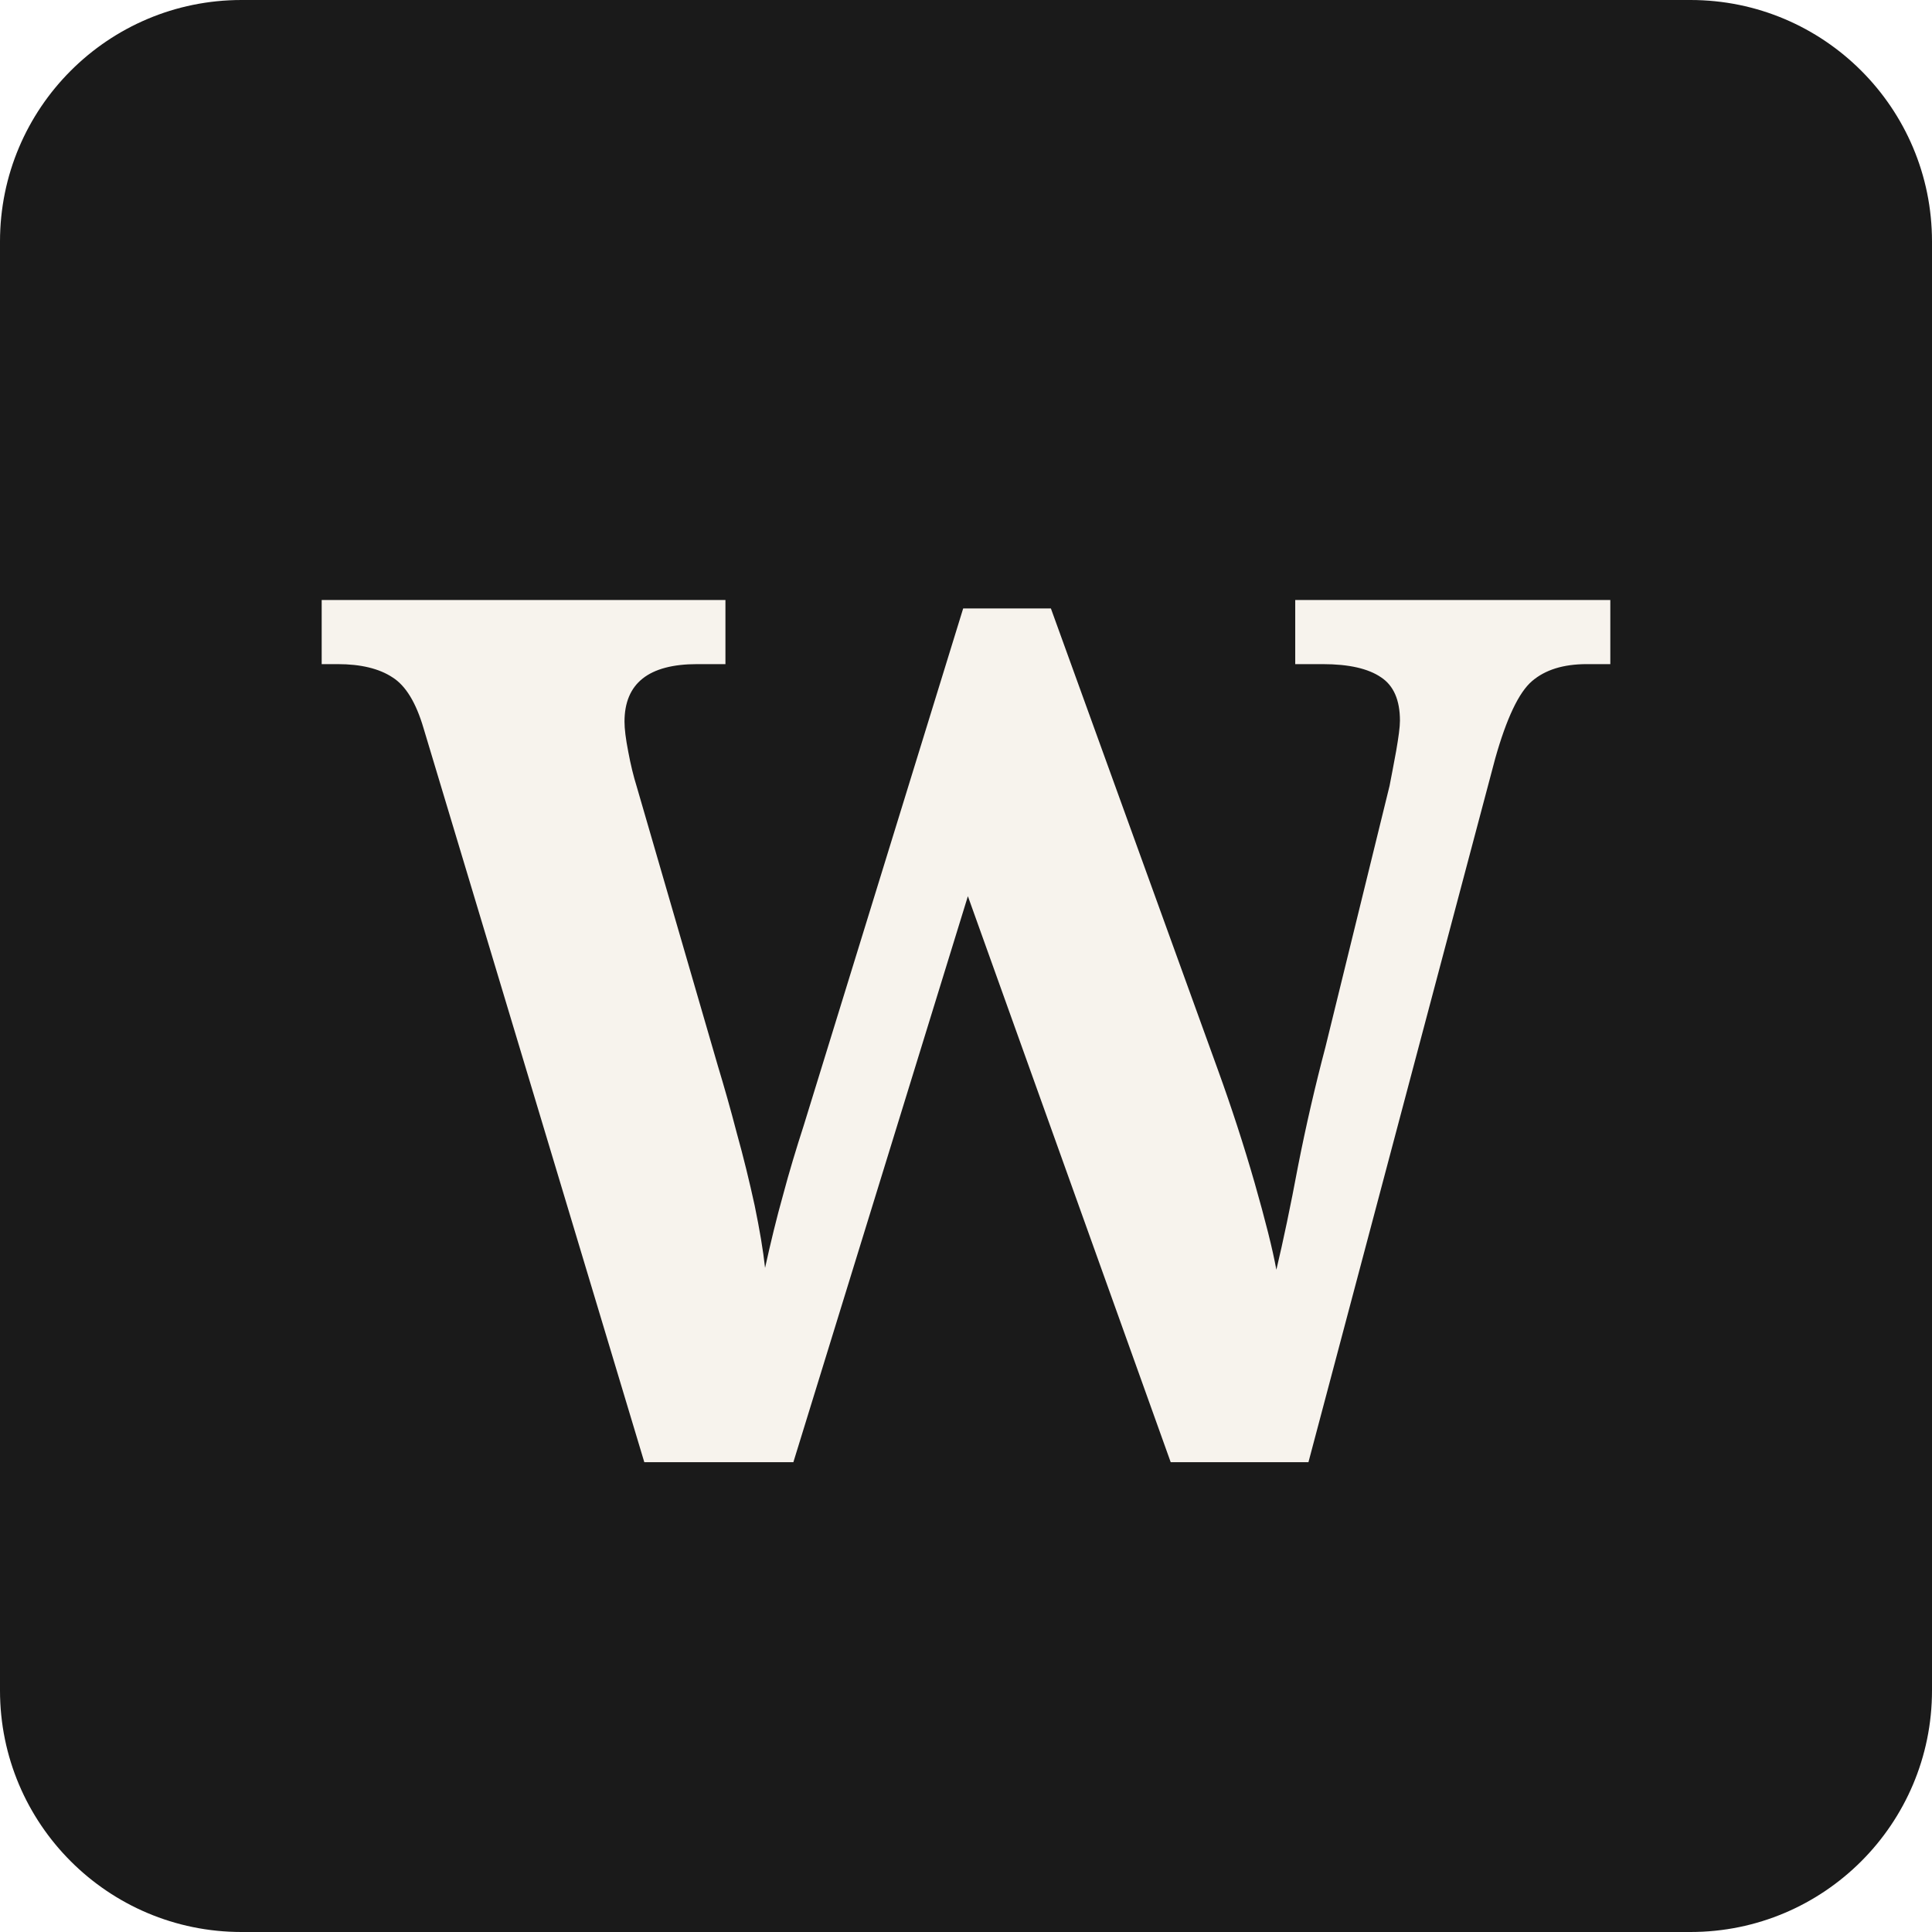
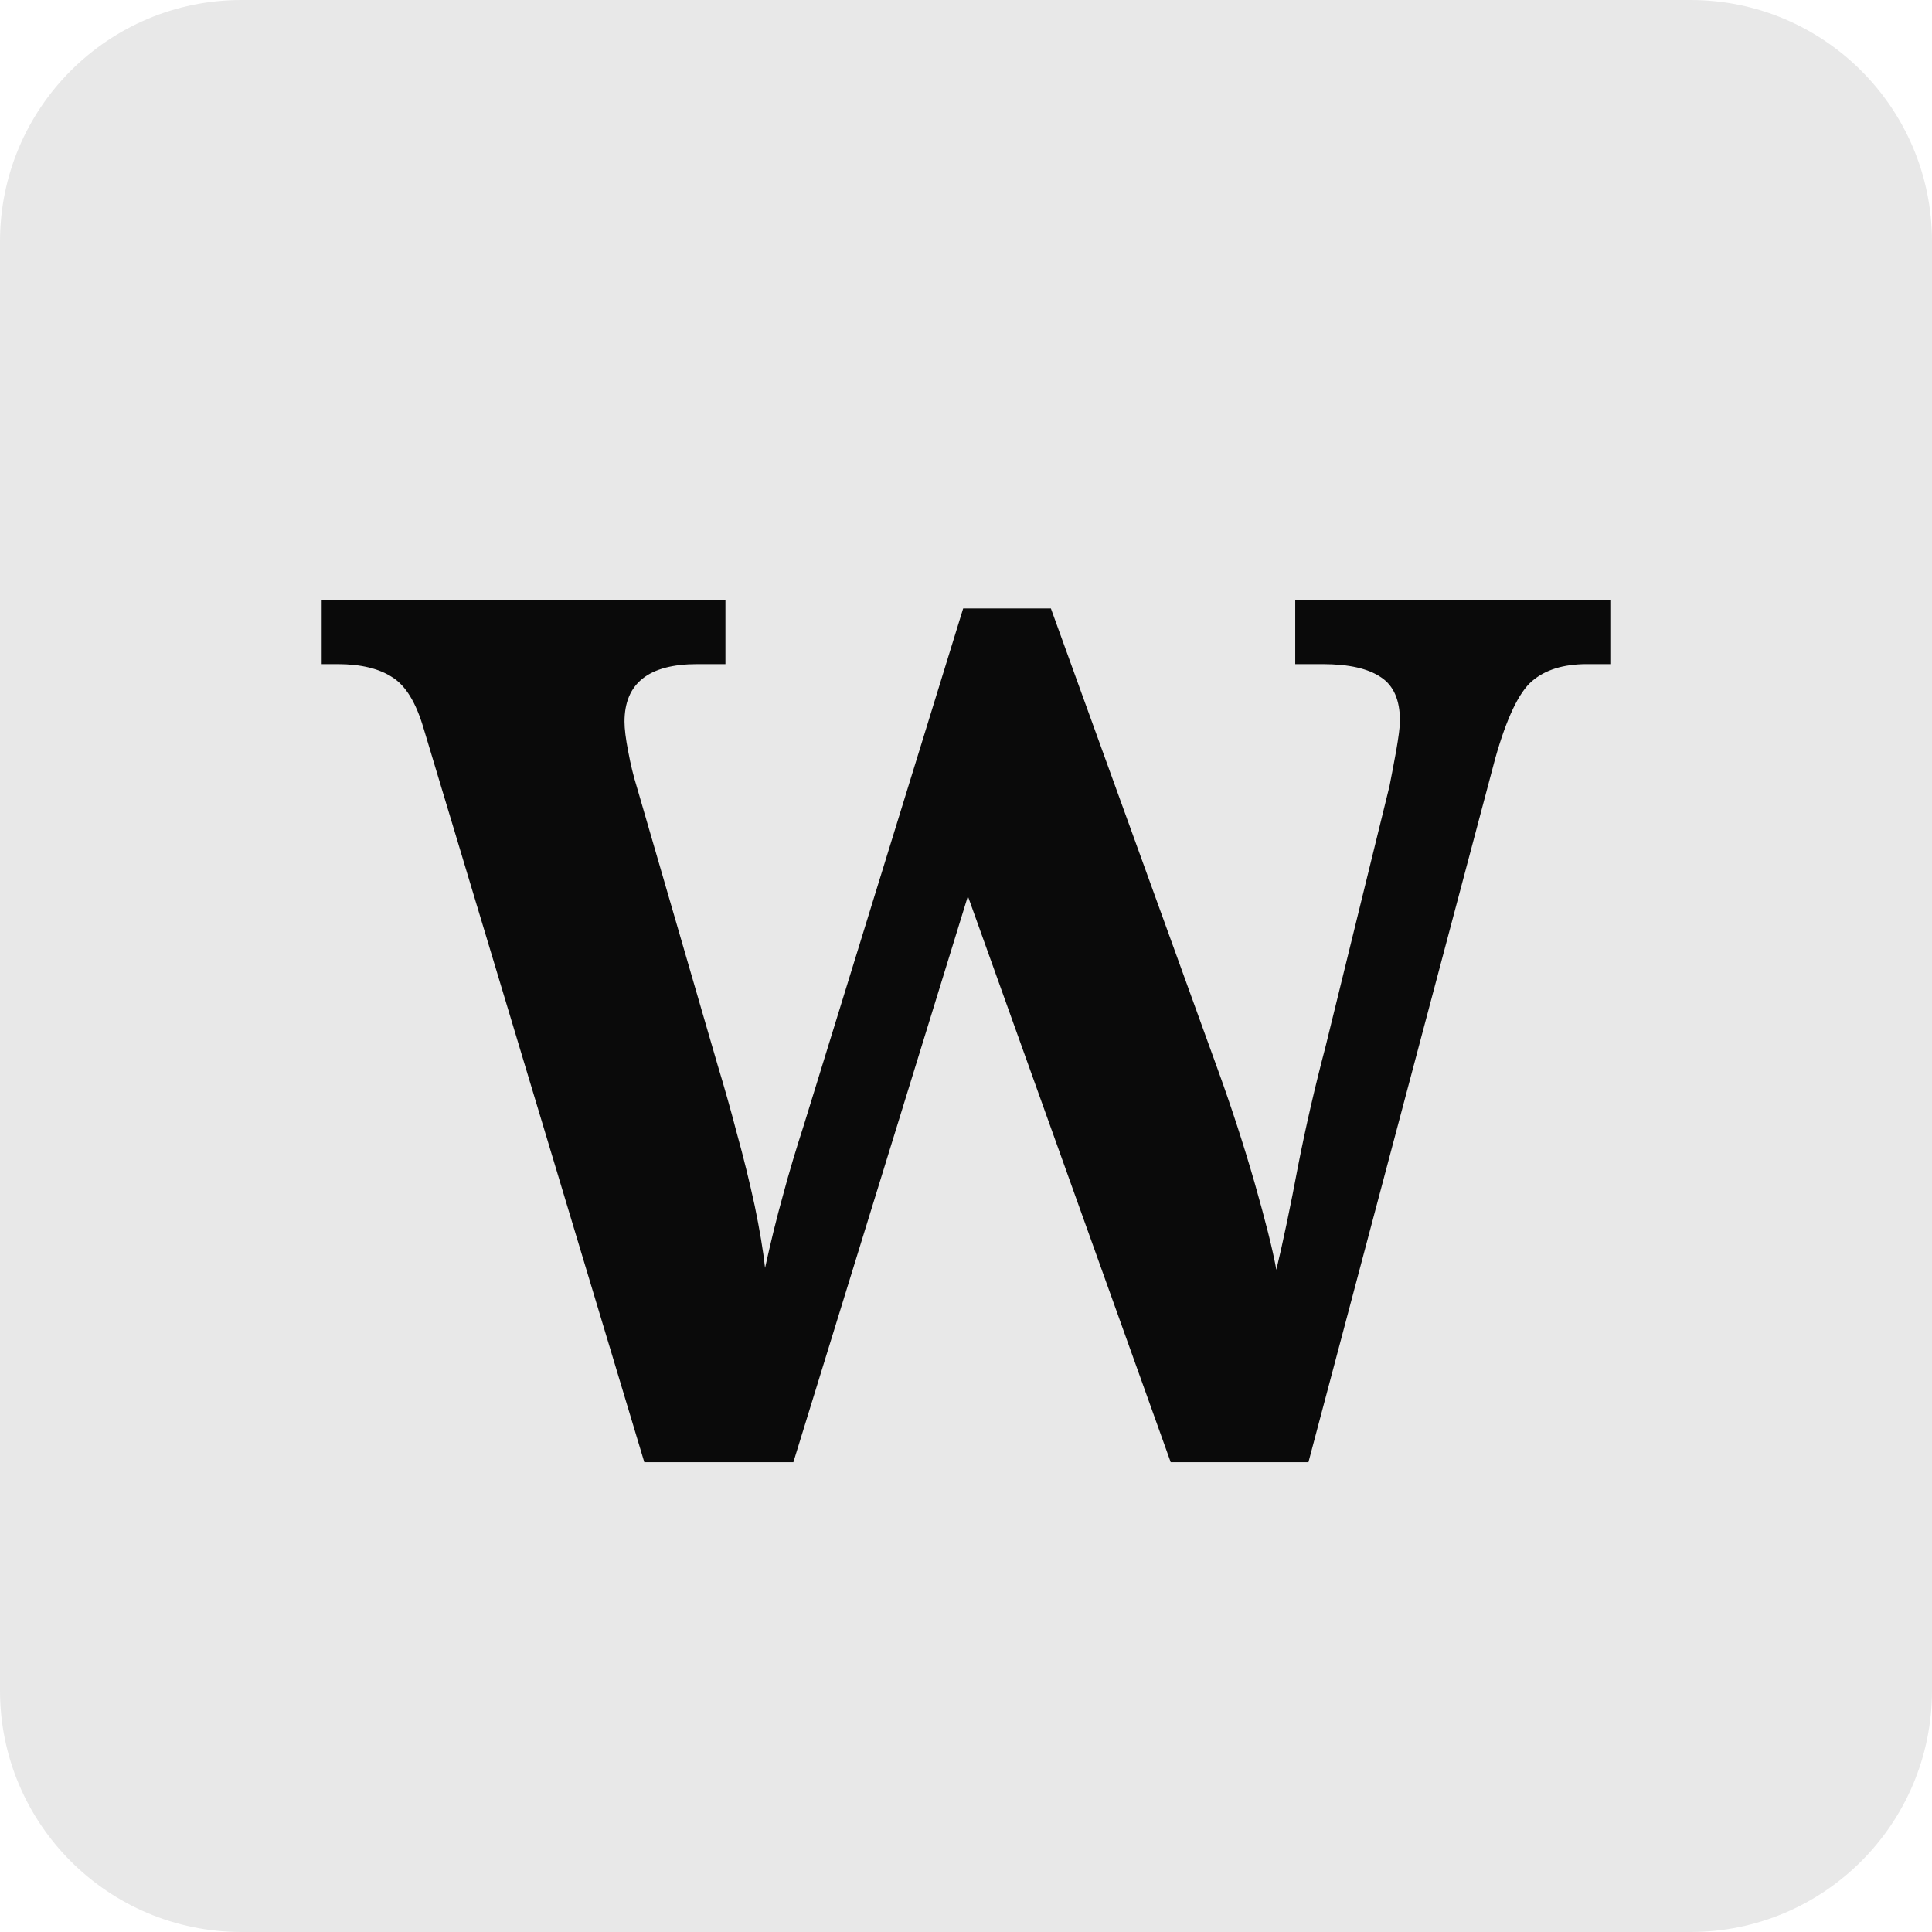
<svg xmlns="http://www.w3.org/2000/svg" viewBox="0 0 32 32">
-   <rect width="32" height="32" rx="4" fill="#1A1A1A" />
-   <text x="50%" y="54%" dominant-baseline="middle" text-anchor="middle" font-family="Georgia, serif" font-size="20" font-weight="bold" fill="#F7F3ED">W</text>
+   <rect width="32" height="32" rx="4" fill="#E8E8E8" />
+   <text x="50%" y="54%" dominant-baseline="middle" text-anchor="middle" font-family="Georgia, serif" font-size="20" font-weight="bold" fill="#0A0A0A">W</text>
</svg>
